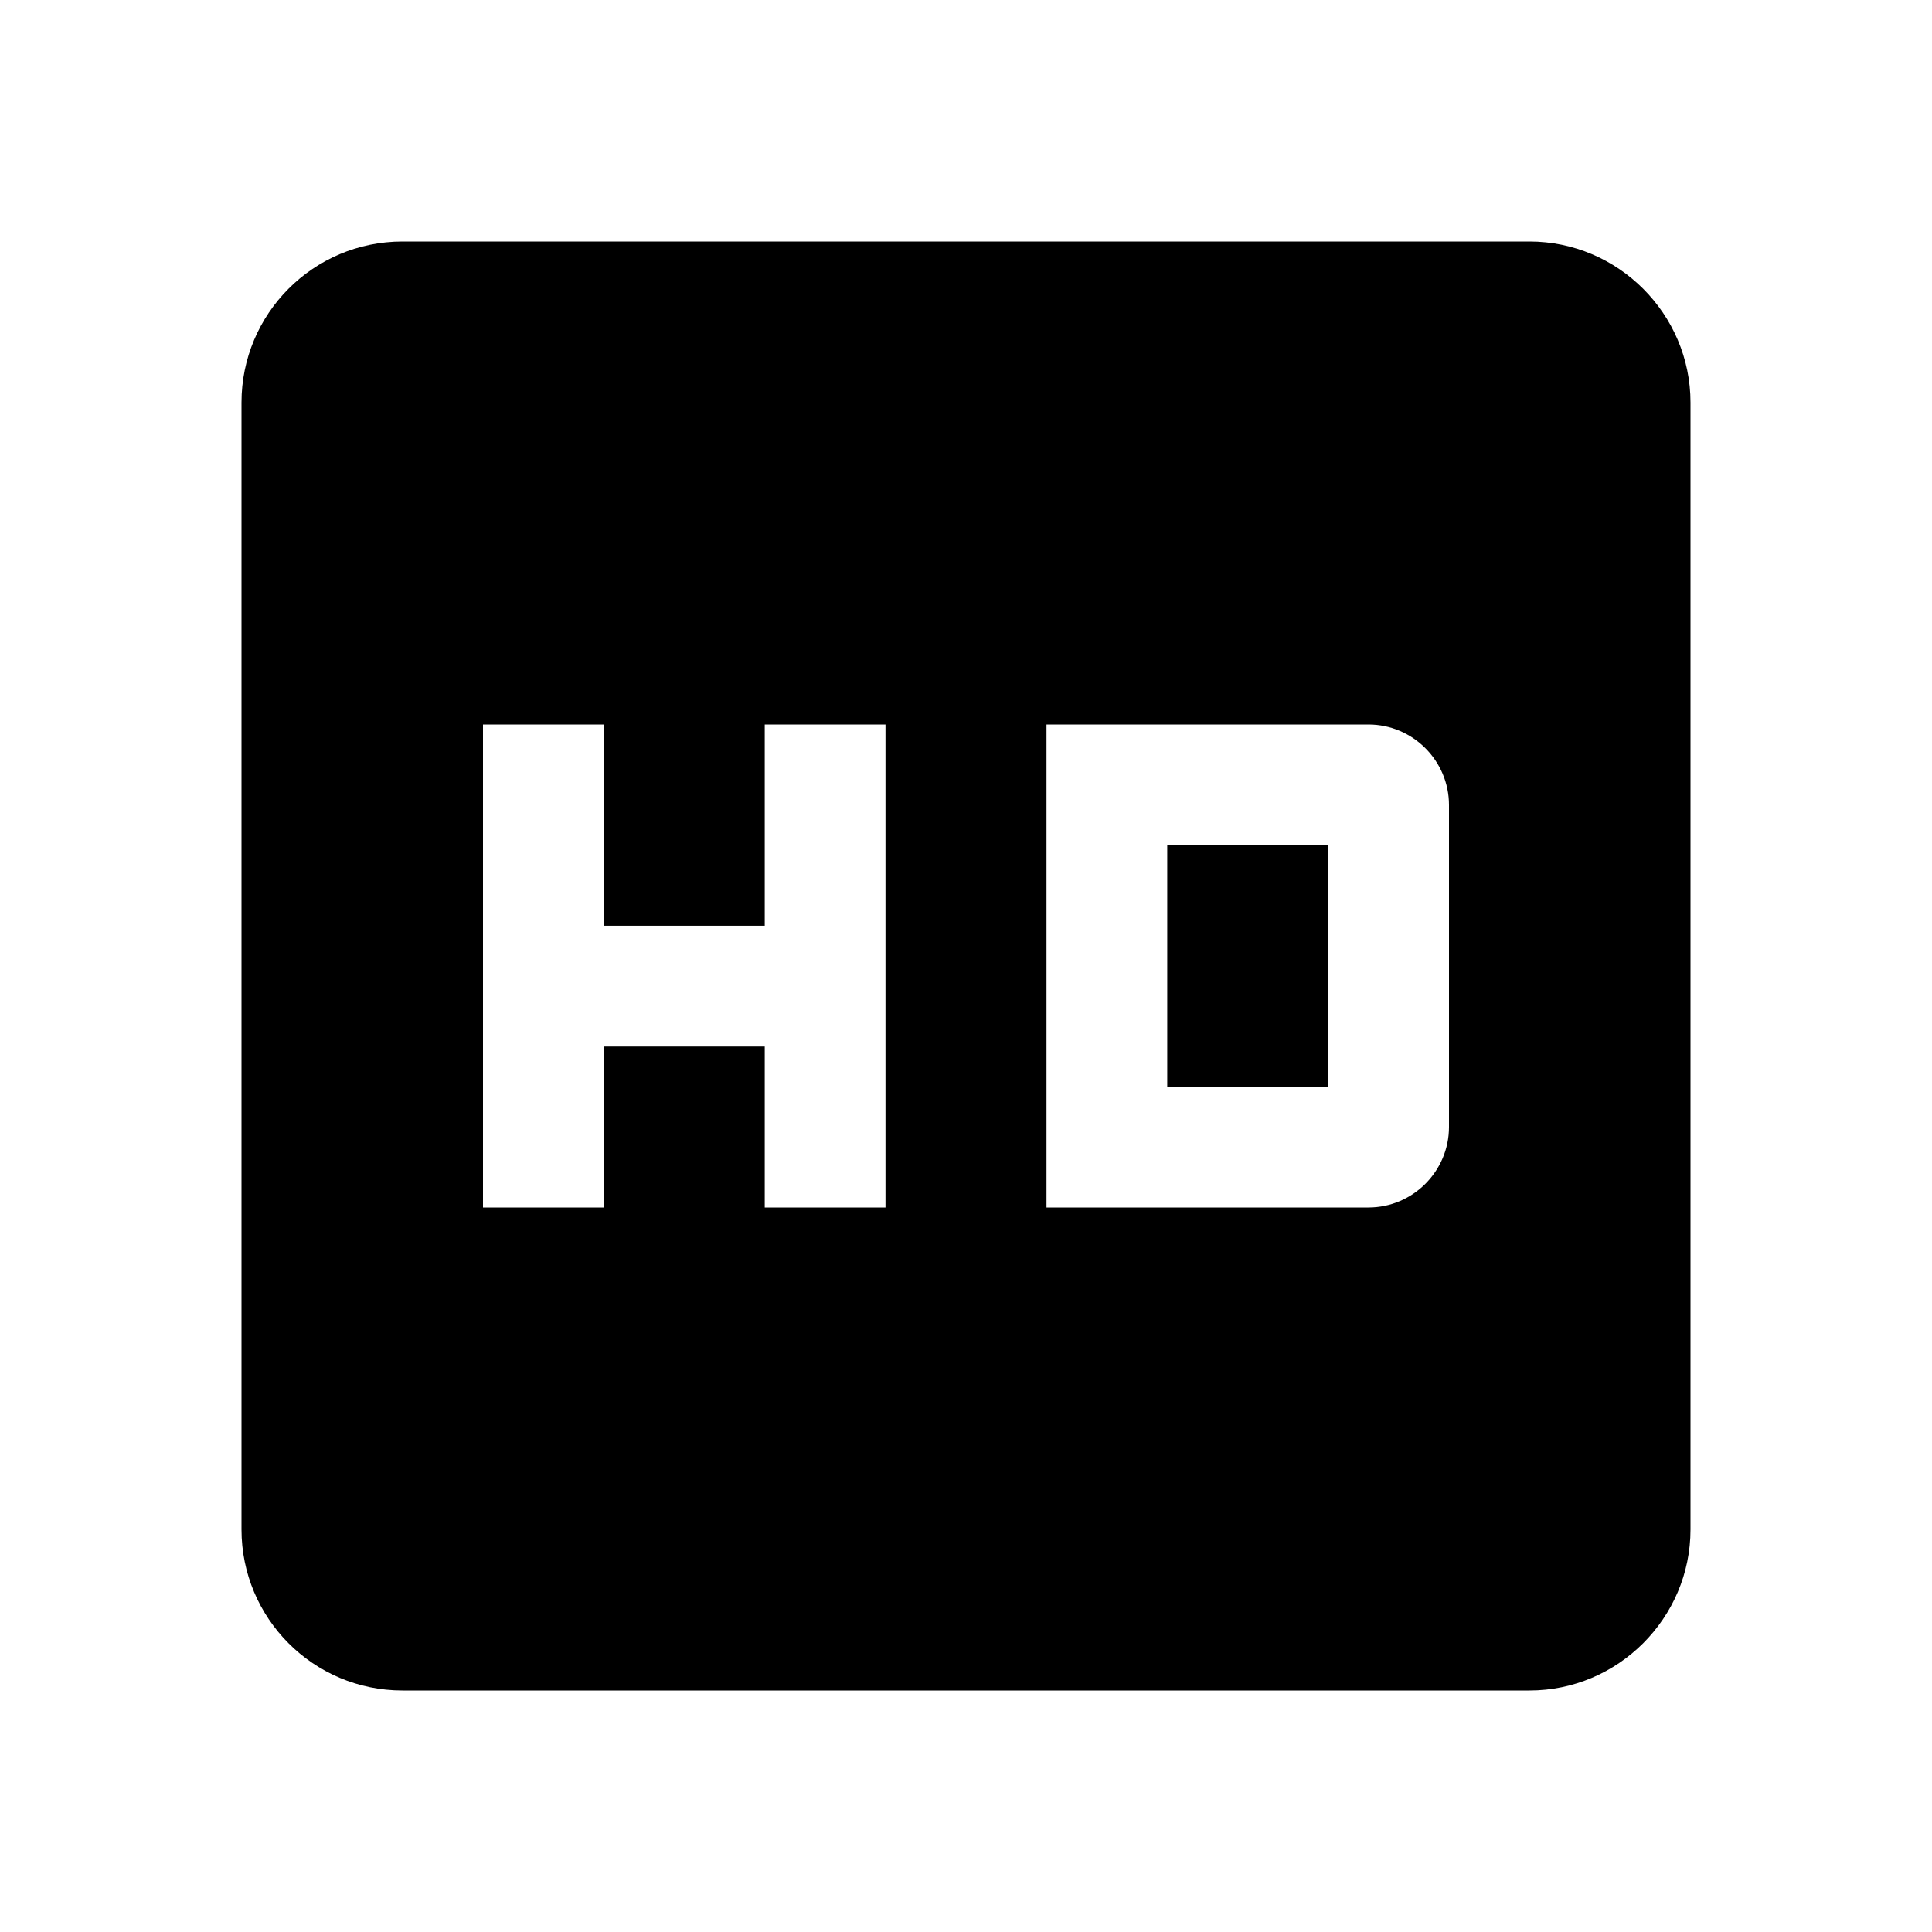
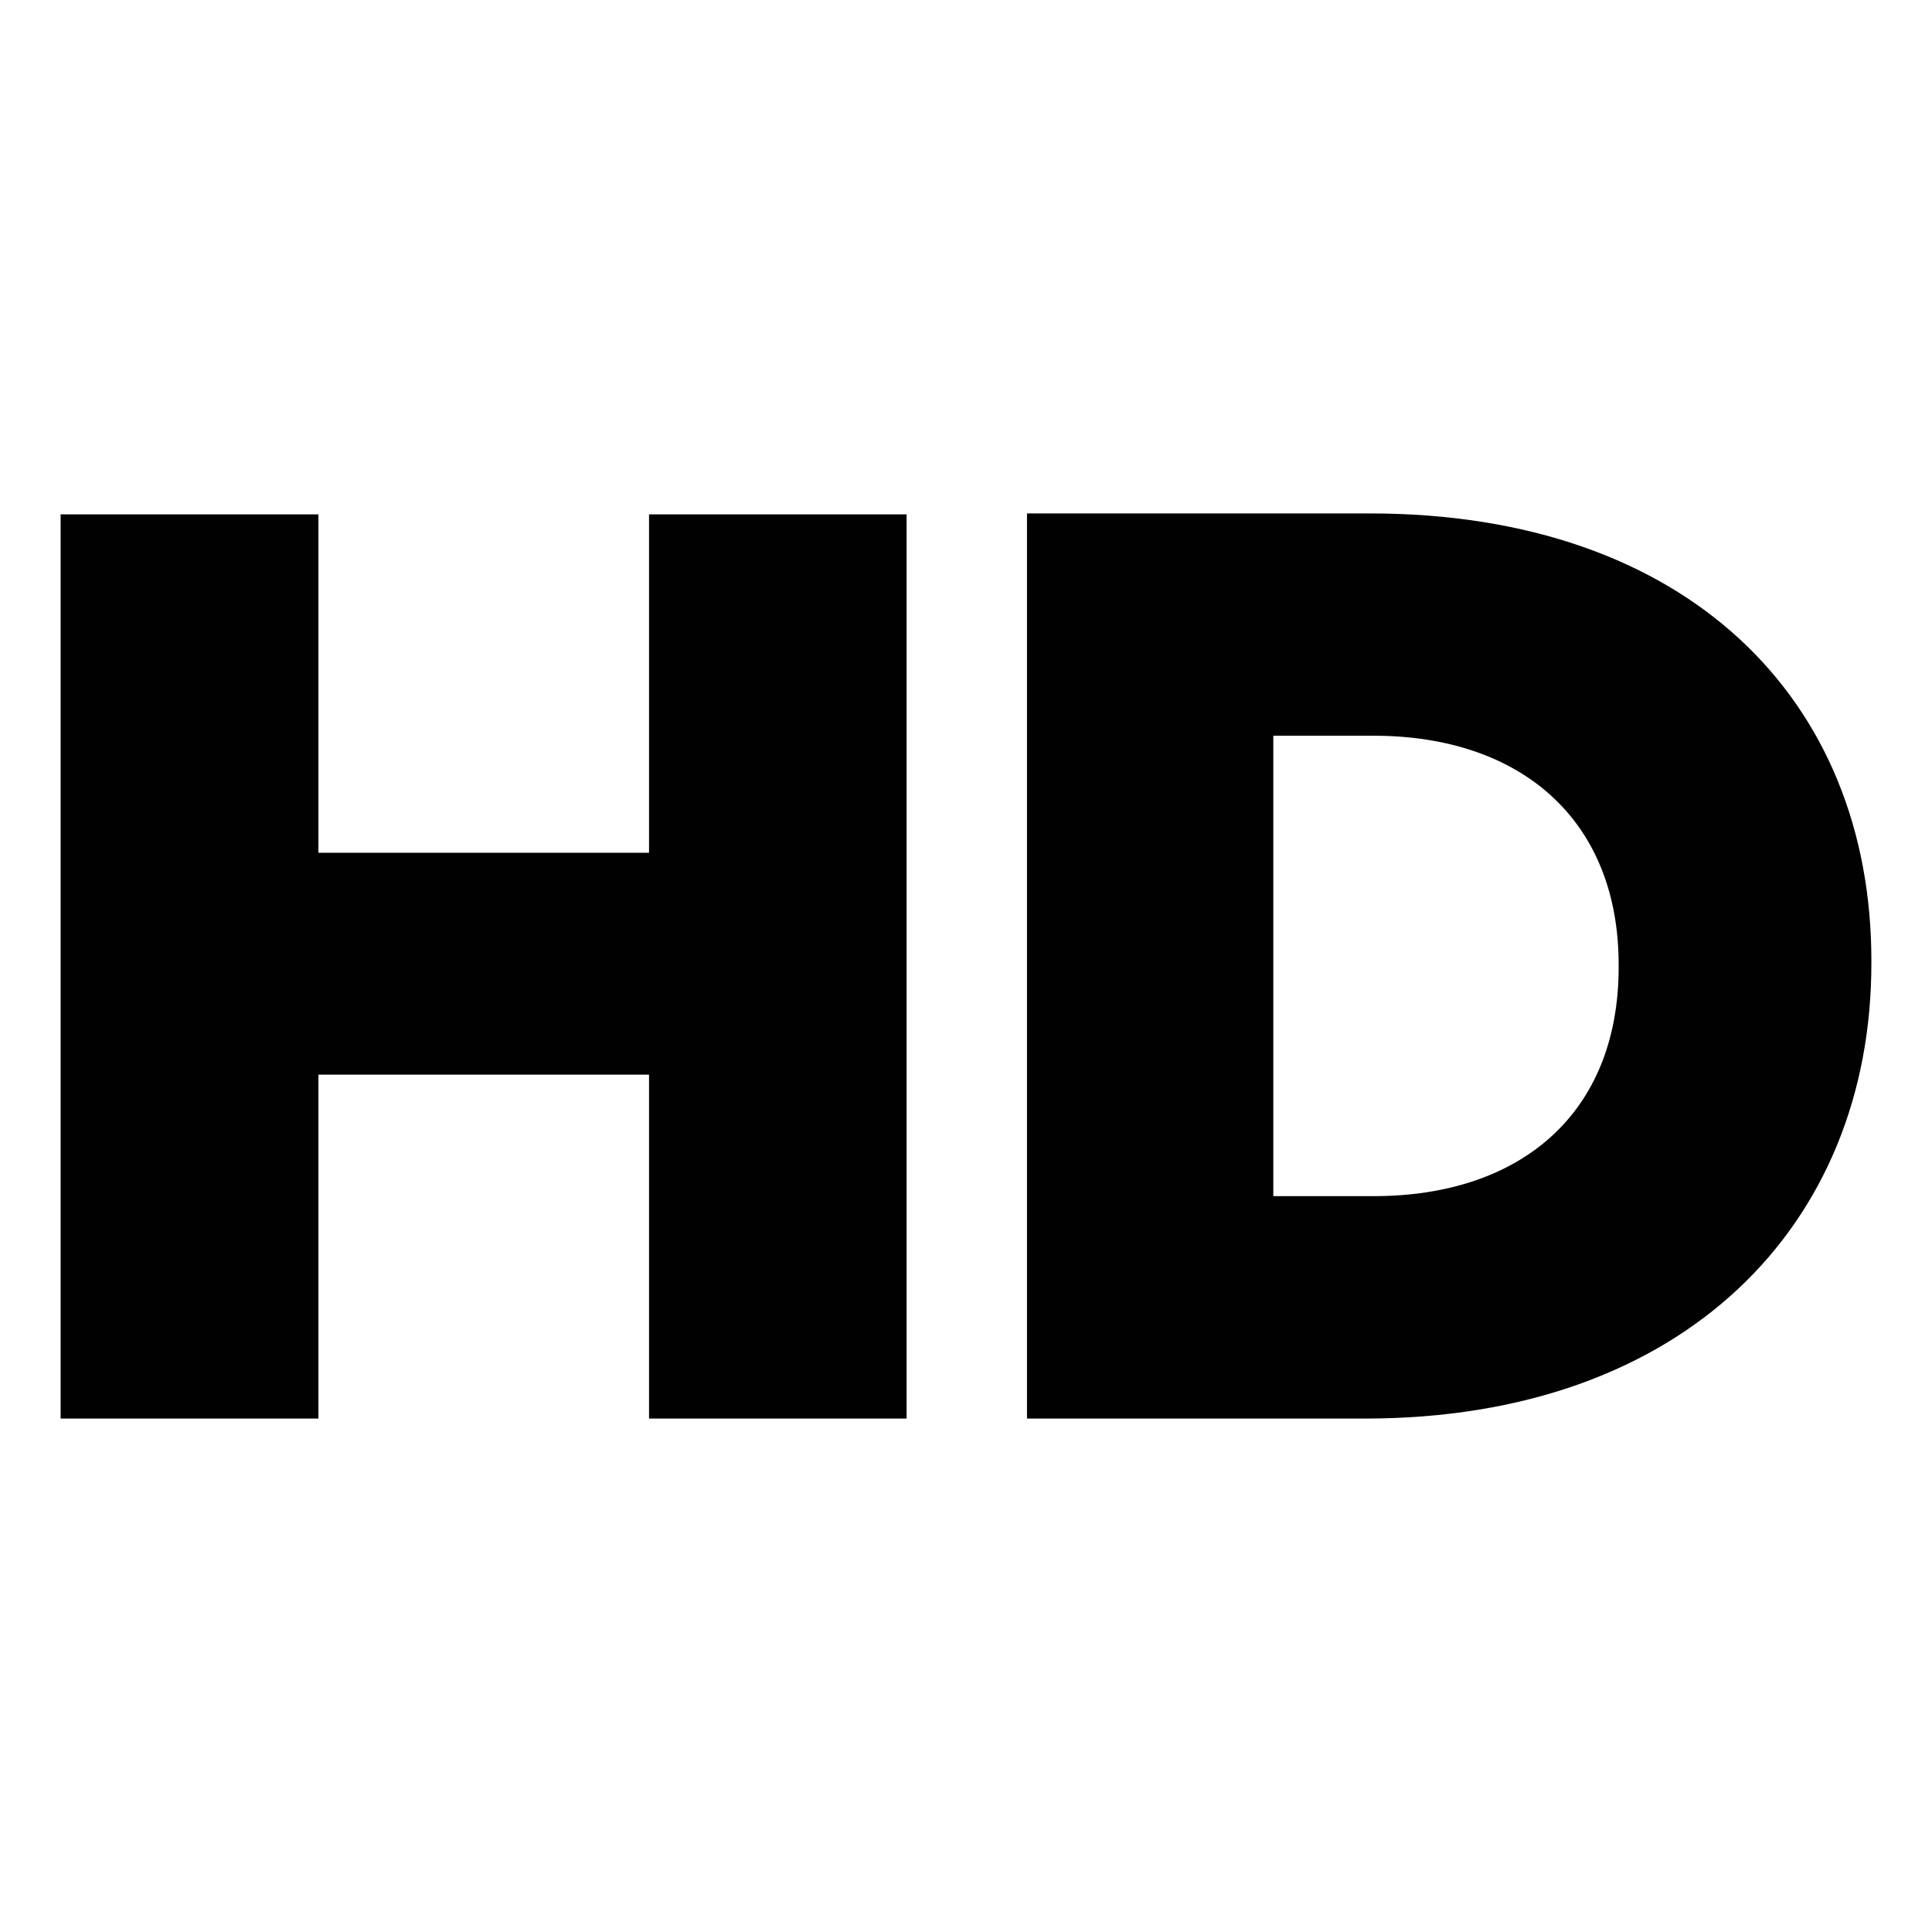
- <svg xmlns="http://www.w3.org/2000/svg" width="24" height="24" viewBox="0 0 24 24">
-   <path fill="none" d="M0 0h24v24H0z" />
-   <path d="M19 3H5c-1.11 0-2 .9-2 2v14c0 1.1.89 2 2 2h14c1.1 0 2-.9 2-2V5c0-1.1-.9-2-2-2zm-8 12H9.5v-2h-2v2H6V9h1.5v2.5h2V9H11v6zm2-6h4c.55 0 1 .45 1 1v4c0 .55-.45 1-1 1h-4V9zm1.5 4.5h2v-3h-2v3z" />
+ <svg xmlns="http://www.w3.org/2000/svg" width="24" height="24" viewBox="0 0 16 16">
+   <path fill="#010101" d="M5.375 7.062H2.637V4.26H.502v7.488h2.135V8.9h2.738v2.848h2.133V4.26H5.375v2.802zm5.97-2.81h-2.84v7.496h2.798c2.65 0 4.195-1.607 4.195-3.77v-.022c0-2.162-1.523-3.704-4.154-3.704zm2.06 3.758c0 1.21-.81 1.896-2.03 1.896h-.83V6.093h.83c1.22 0 2.03.696 2.03 1.896v.02z" />
</svg>
